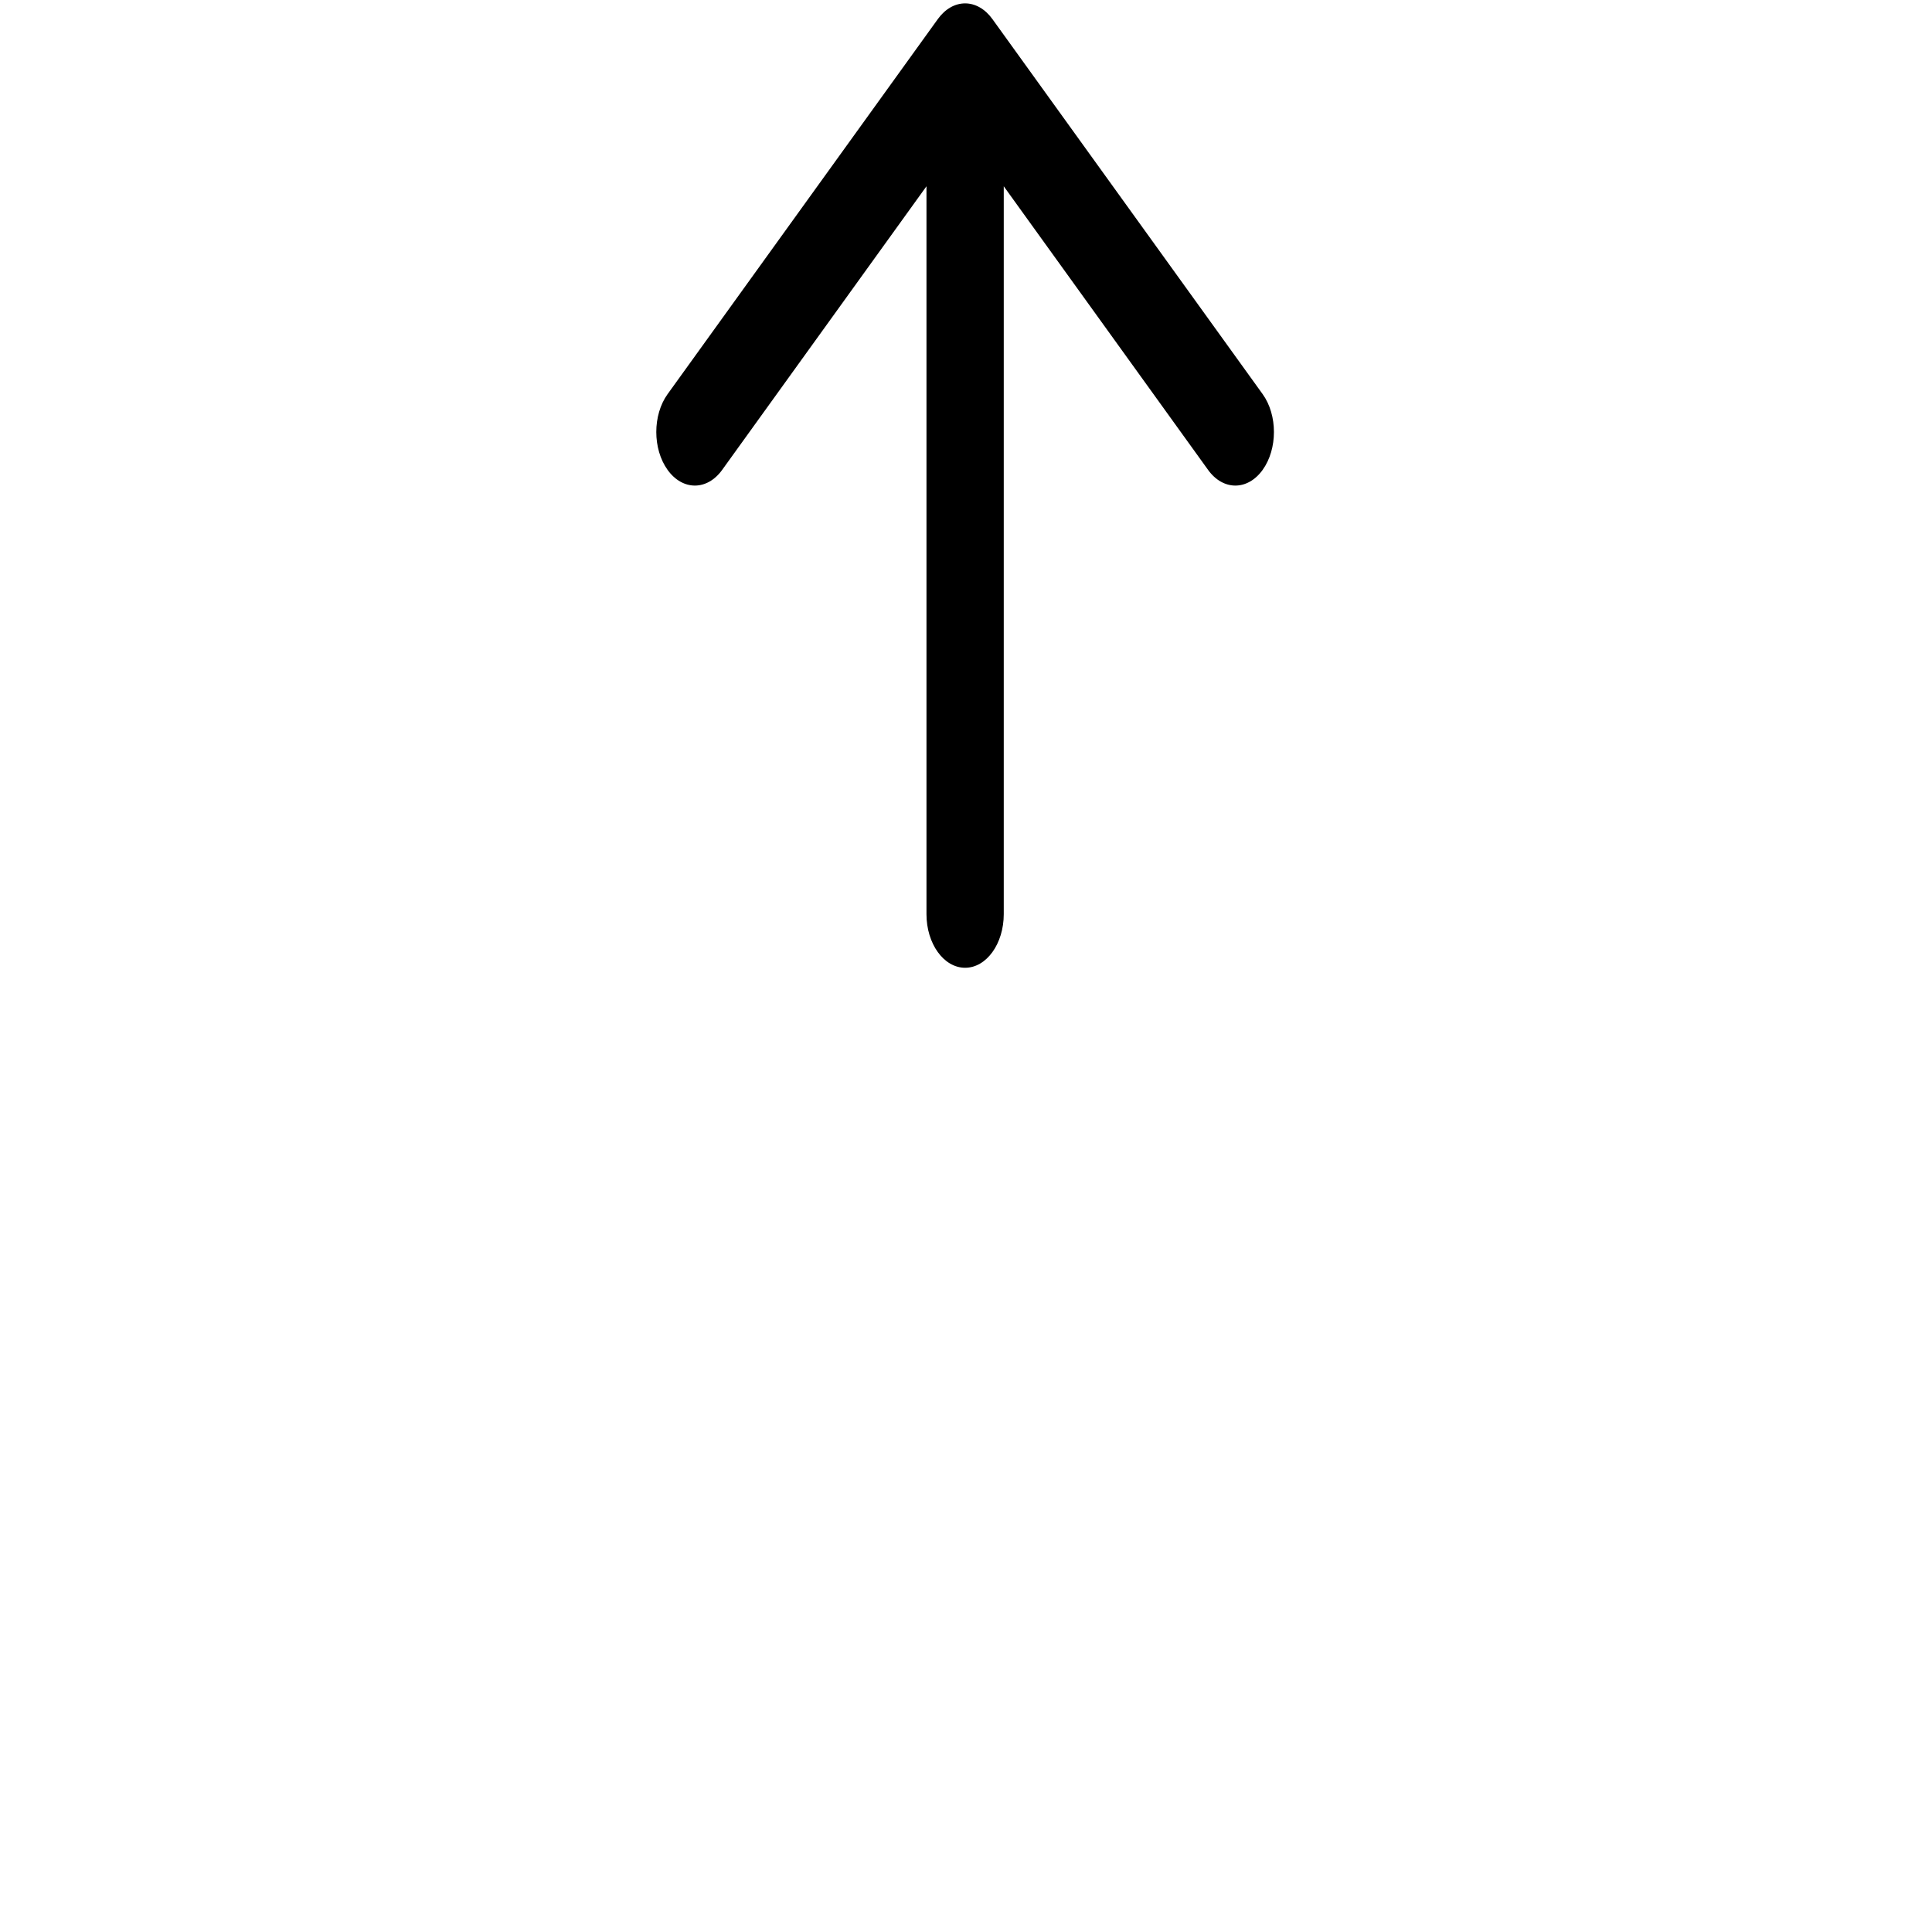
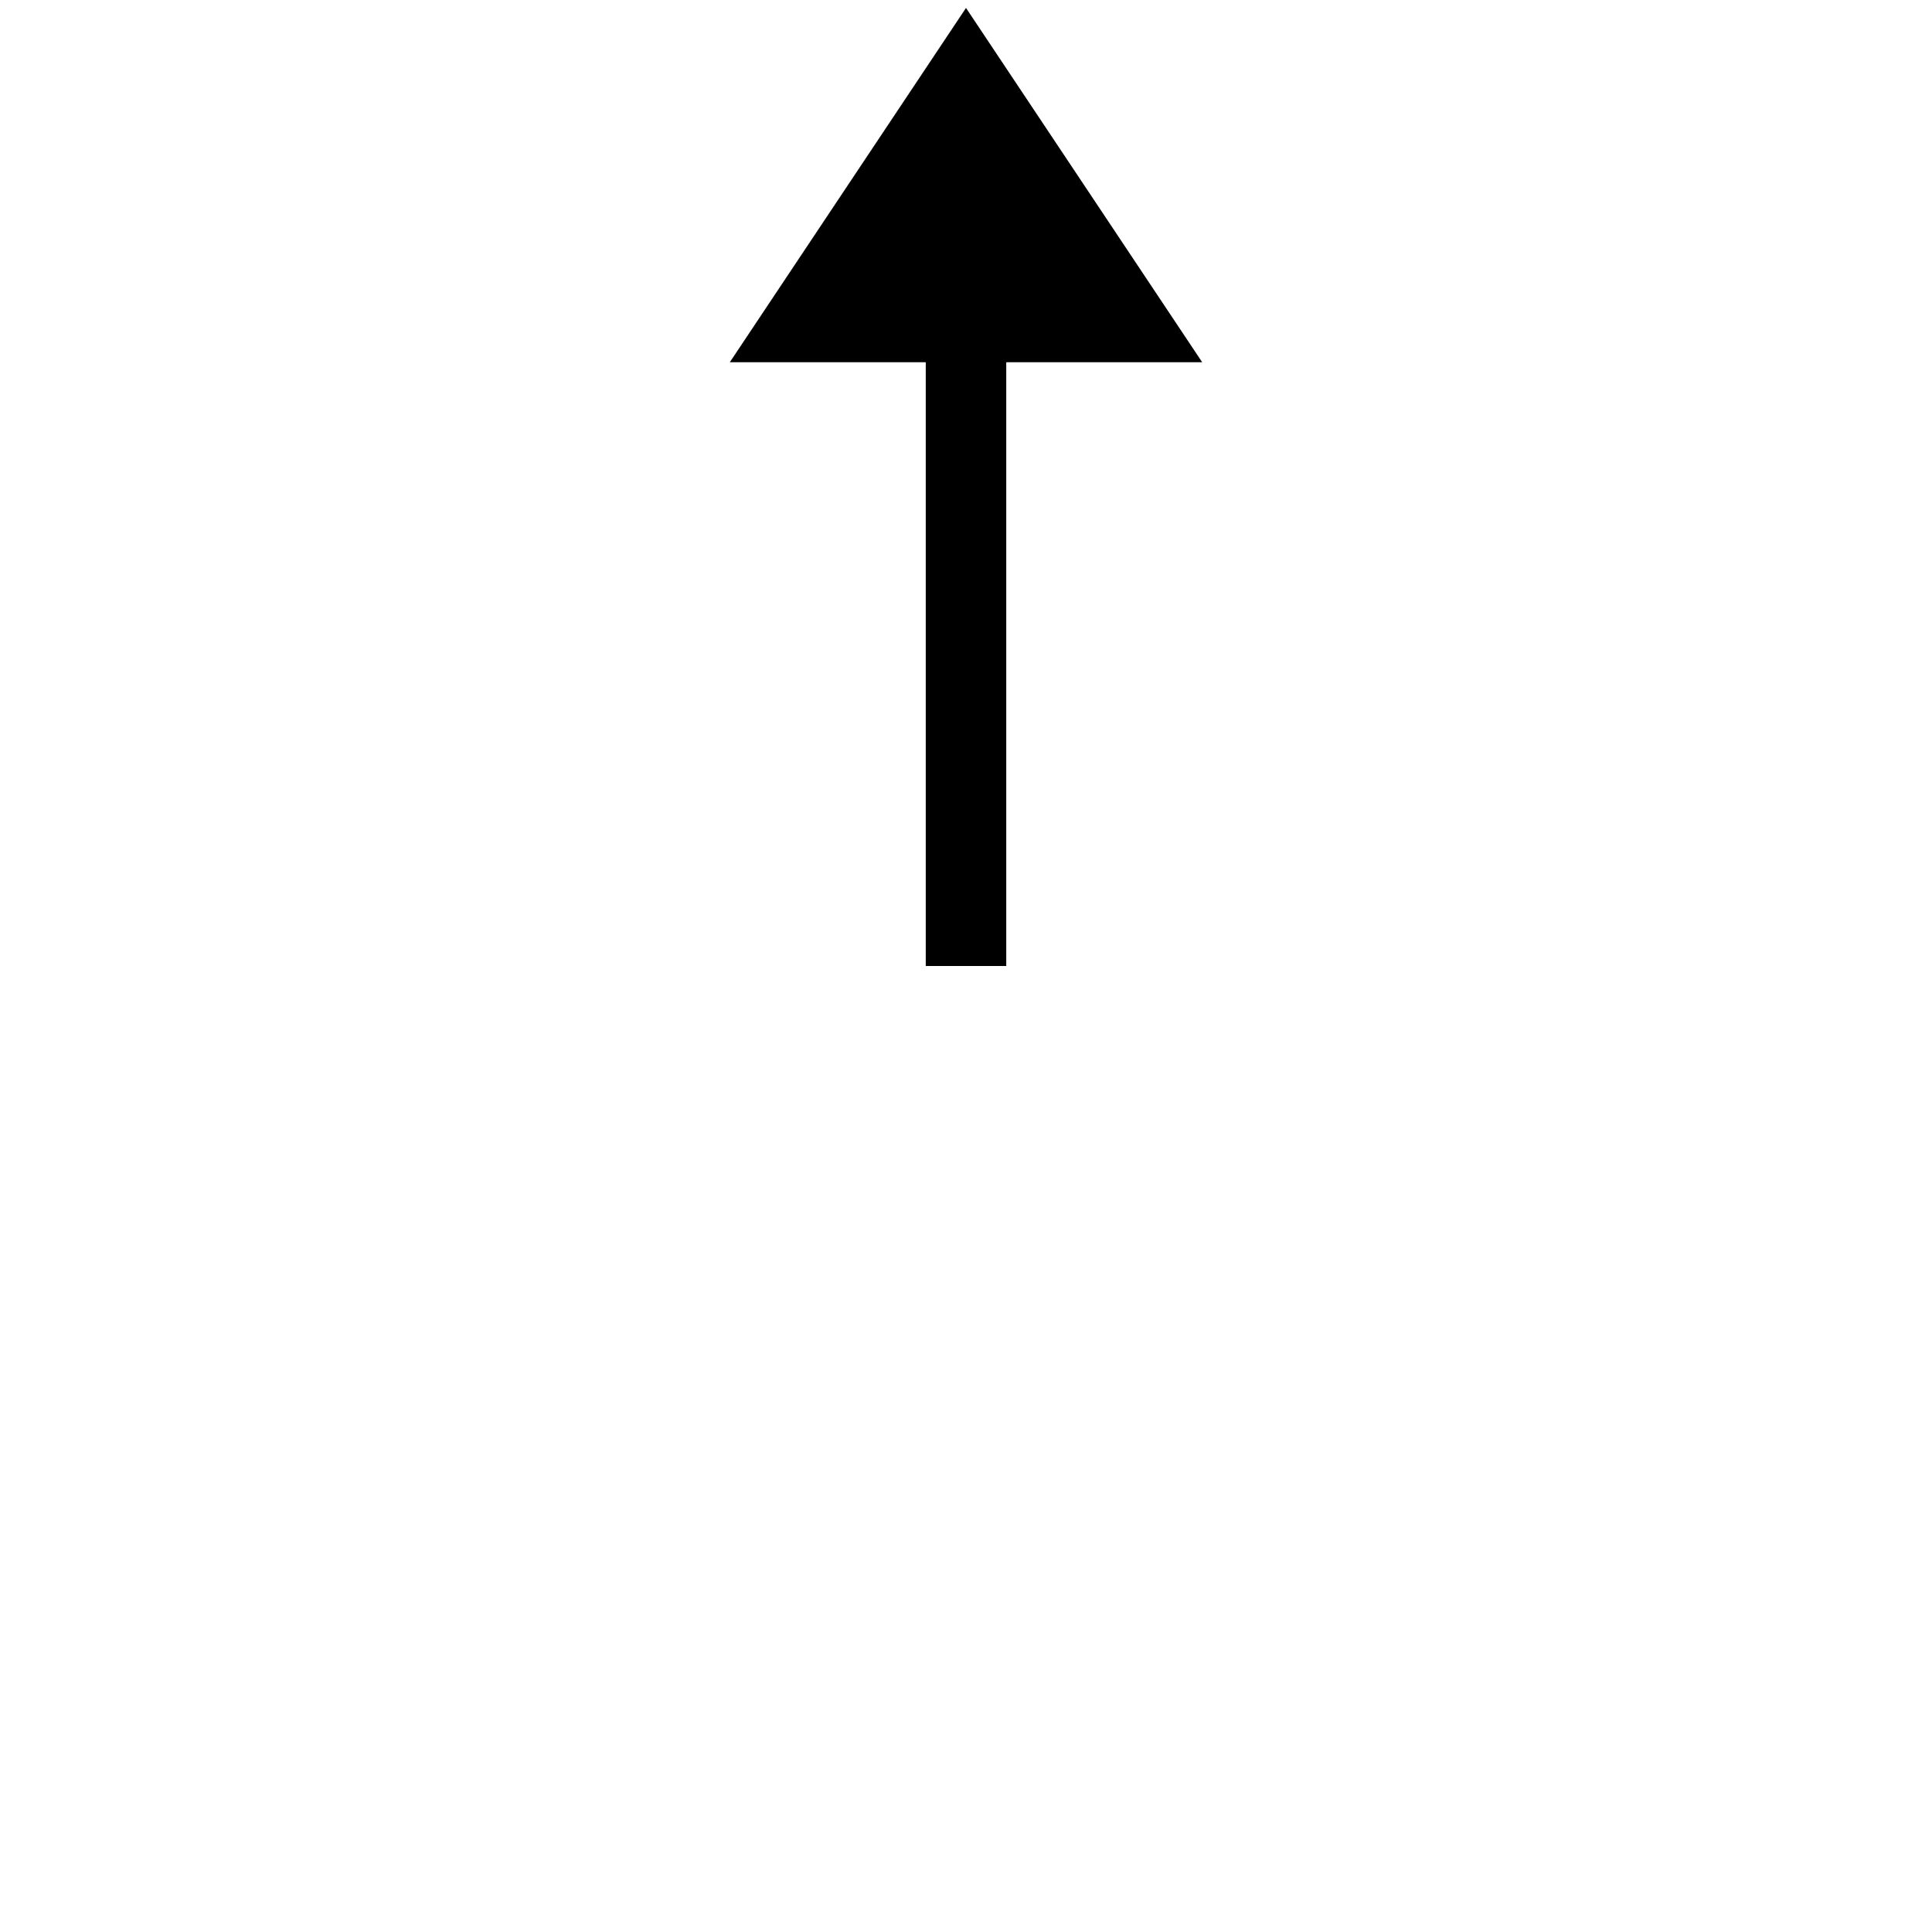
- <svg xmlns="http://www.w3.org/2000/svg" viewBox="0 0 24 24" fill="currentColor" id="svg4">
-   <path d="m 11.989,0.042 c 0.127,0 0.249,0.07 0.339,0.195 l 3.357,4.659 c 0.187,0.26 0.187,0.681 0,0.941 -0.187,0.26 -0.491,0.26 -0.678,0 L 12.469,2.314 v 9.042 c 0,0.368 -0.215,0.666 -0.48,0.666 -0.265,0 -0.48,-0.298 -0.48,-0.666 V 2.314 L 8.971,5.837 c -0.187,0.26 -0.491,0.26 -0.678,0 -0.187,-0.26 -0.187,-0.681 0,-0.941 L 11.65,0.237 c 0.09,-0.125 0.212,-0.195 0.339,-0.195 z" id="path2" style="stroke-width:0.5" />
+ <svg xmlns="http://www.w3.org/2000/svg" viewBox="0 0 24 24" fill="currentColor" stroke="currentColor" id="svg4">
+   <path style="stroke-width:1px;stroke-linecap:butt;stroke-linejoin:miter;stroke-opacity:1" d="M 12,4 10,4 12,1 14,4 12,4 12,12" id="path841" />
</svg>
